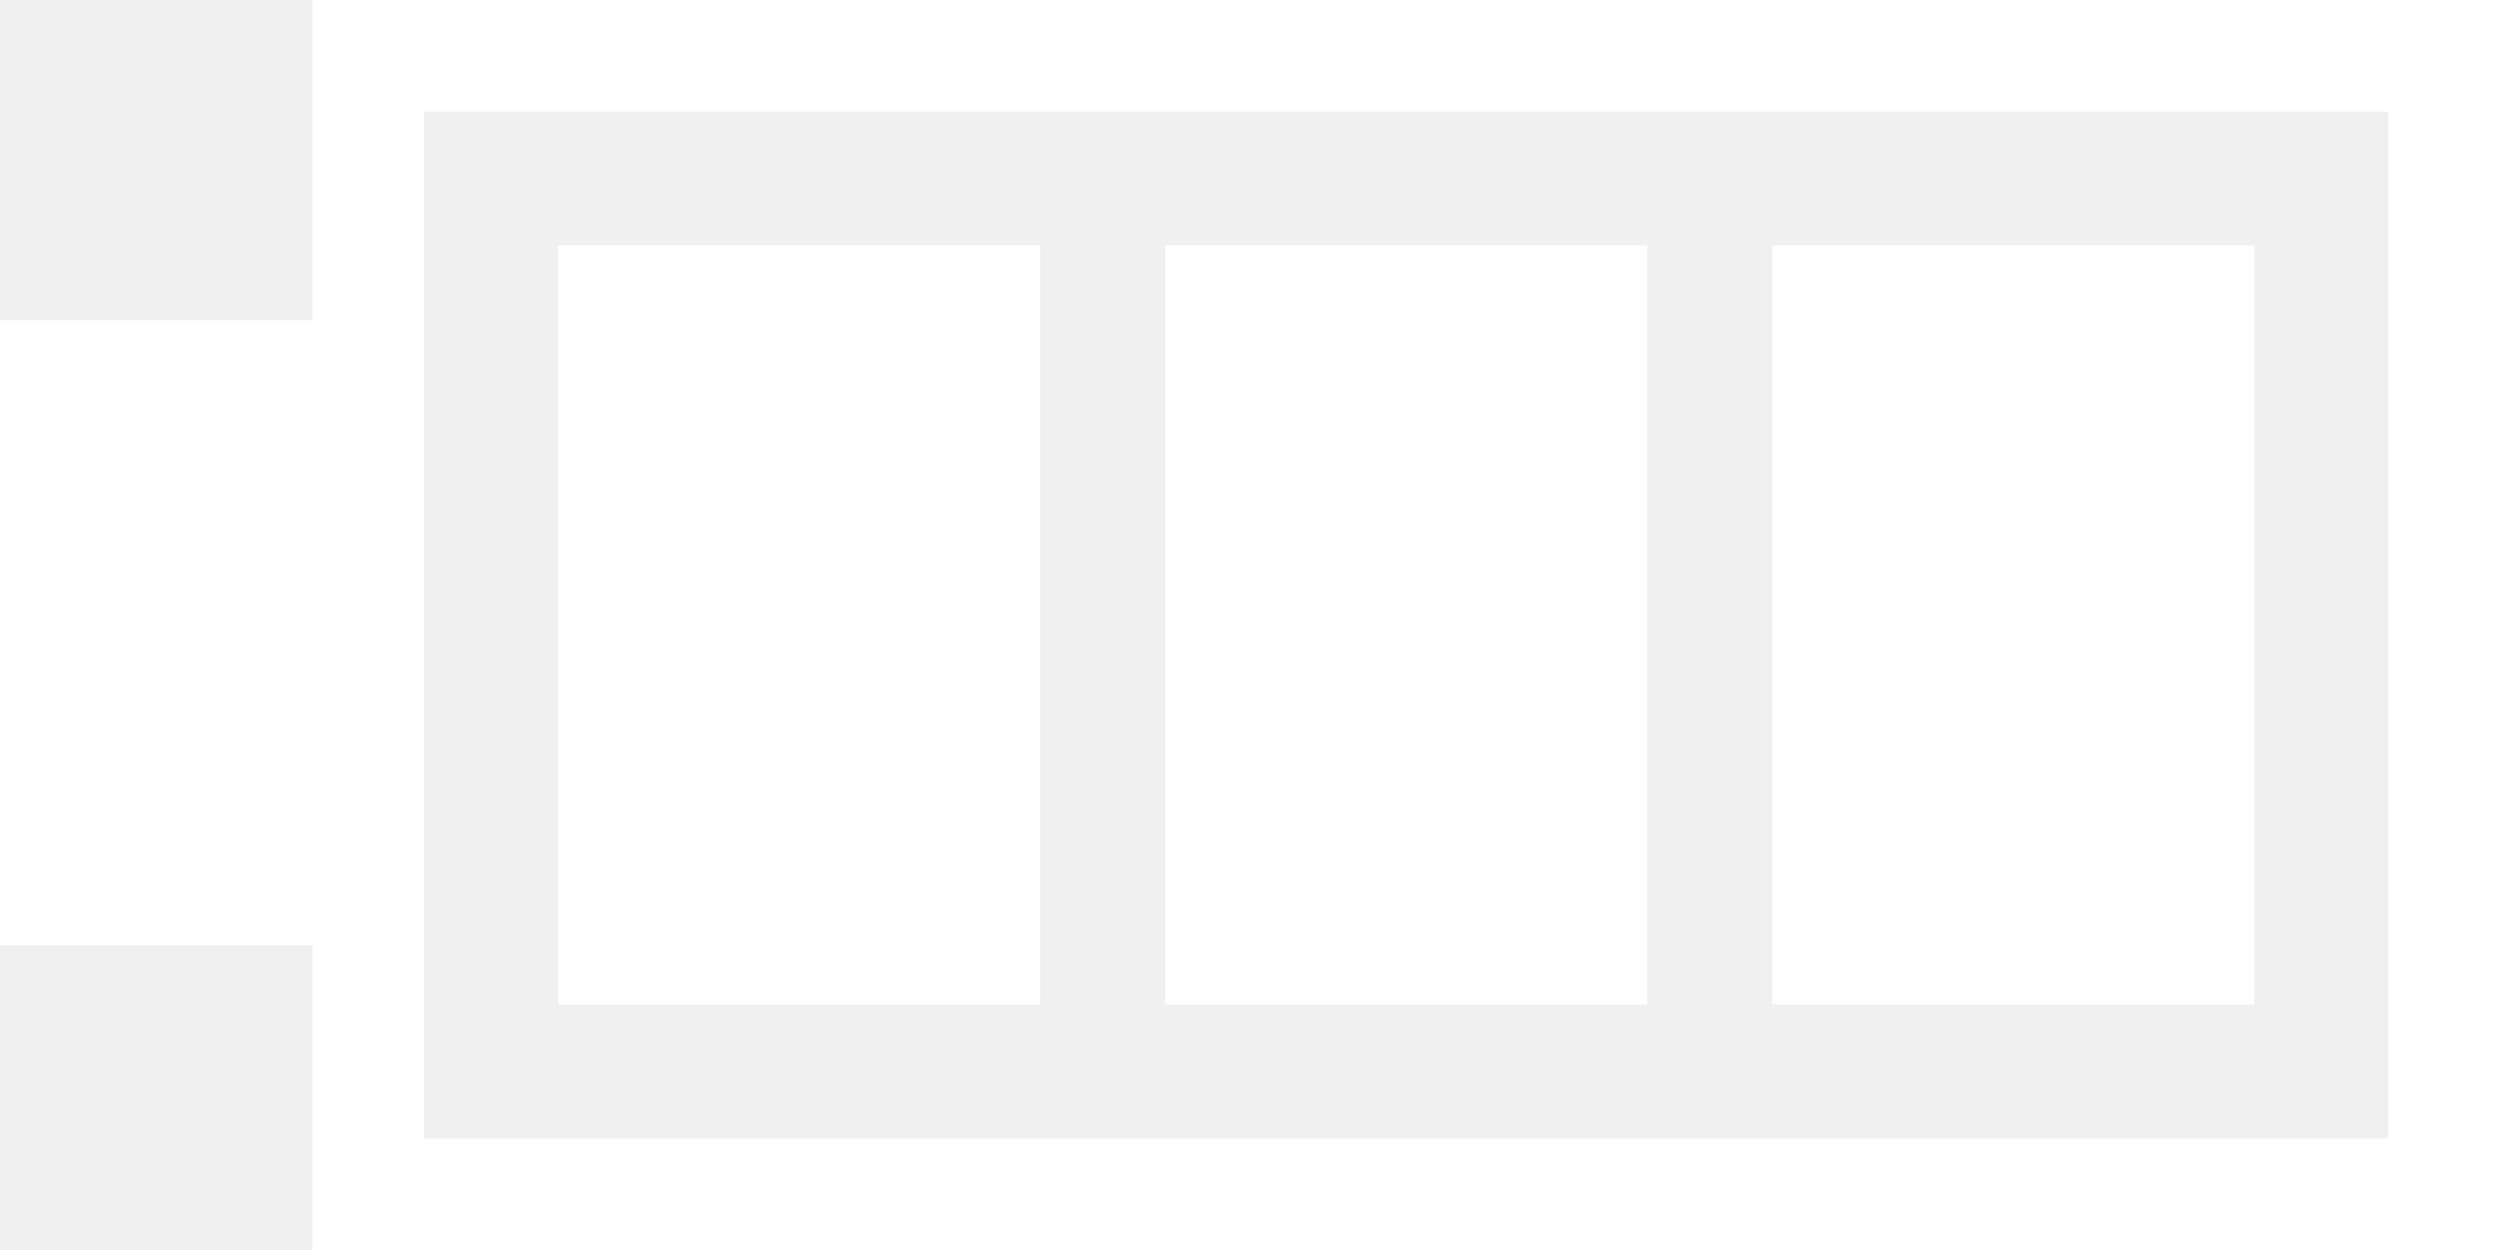
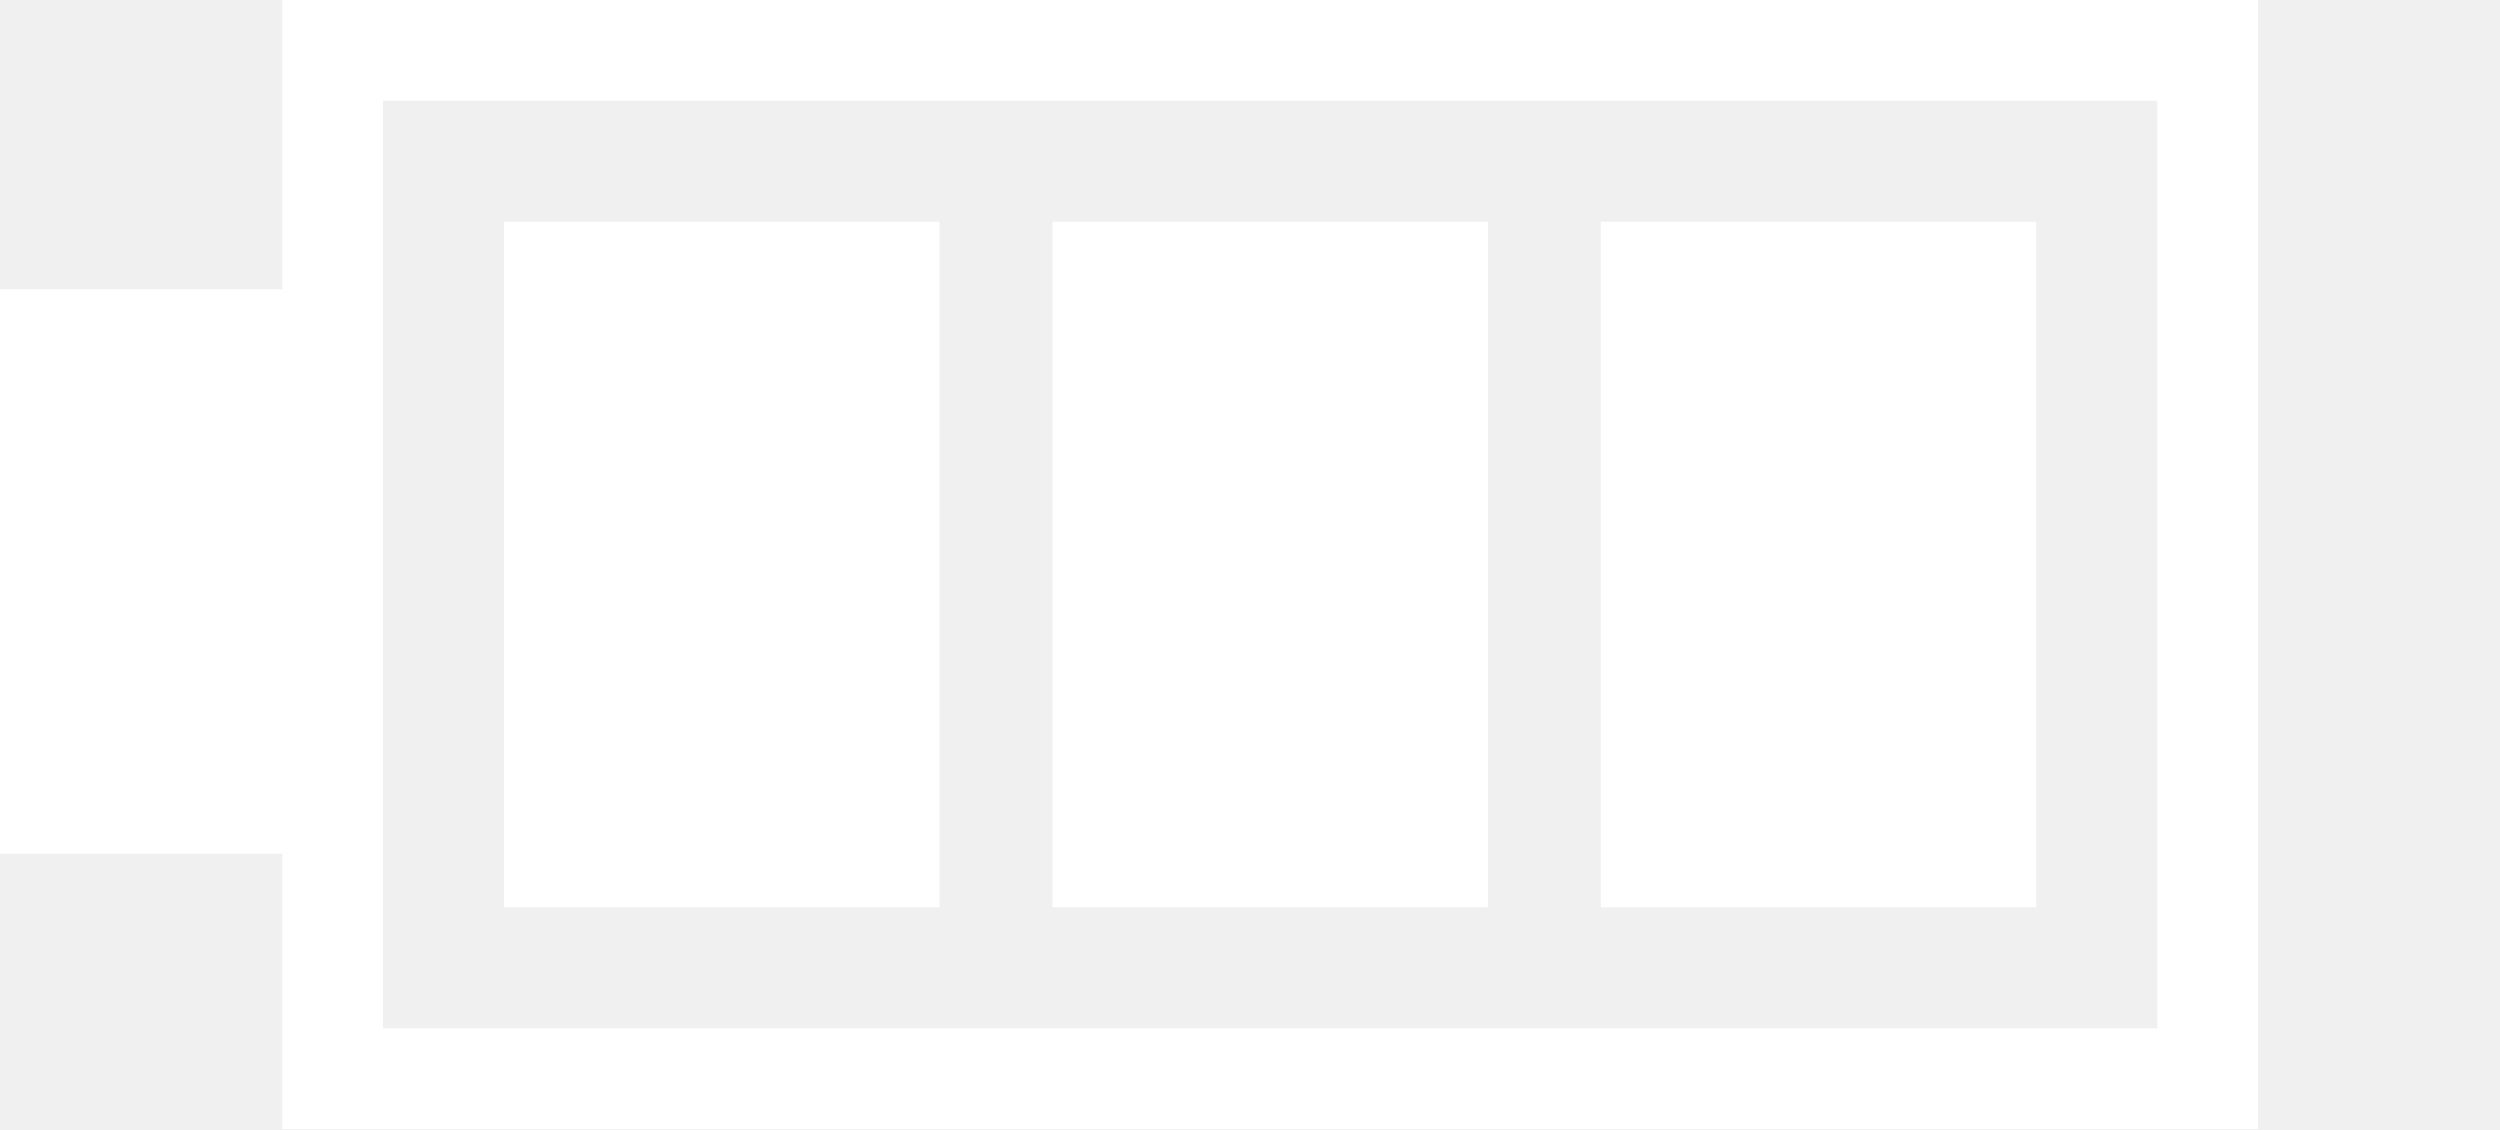
- <svg xmlns="http://www.w3.org/2000/svg" width="100%" height="100%" viewBox="0 0 560 280" version="1.1" xml:space="preserve" style="fill-rule:evenodd;clip-rule:evenodd;stroke-linejoin:round;stroke-miterlimit:2;">
-   <rect id="Artboard1" x="0" y="0" width="560" height="280" style="fill:none;" />
-   <g id="Artboard11">
-     <g transform="matrix(0.888605,0,0,10.7692,7.02811,0)">
-       <path d="M70.866,19.661L-7.909,19.661L-7.909,6.661L70.866,6.661L70.866,0L622.292,0L622.292,26L70.866,26L70.866,19.661ZM594.158,2.321L99,2.321L99,23.679L594.158,23.679L594.158,2.321Z" style="fill:white;" />
-     </g>
-     <g transform="matrix(1.524,0,0,1.19945,125,-30)">
-       <rect x="0" y="70.866" width="70.866" height="141.732" style="fill:white;" />
-     </g>
-     <g transform="matrix(1.524,0,0,1.19945,261,-30)">
-       <rect x="0" y="70.866" width="70.866" height="141.732" style="fill:white;" />
-     </g>
-     <g transform="matrix(1.524,0,0,1.19945,397,-30)">
-       <rect x="0" y="70.866" width="70.866" height="141.732" style="fill:white;" />
+ <svg xmlns="http://www.w3.org/2000/svg" width="100%" height="100%" viewBox="0 0 620 280" version="1.1" xml:space="preserve" style="fill-rule:evenodd;clip-rule:evenodd;stroke-linejoin:round;stroke-miterlimit:2;">
+   <g id="Artboard1" transform="matrix(1.10714,0,0,1,0,0)">
+     <rect x="0" y="0" width="560" height="280" style="fill:none;" />
+     <clipPath id="_clip1">
+       <rect x="0" y="0" width="560" height="280" />
+     </clipPath>
+     <g clip-path="url(#_clip1)">
+       <g transform="matrix(0.802611,0,0,10.7692,6.34797,0)">
+         <path d="M70.866,19.661L-7.909,19.661L-7.909,6.661L70.866,6.661L70.866,0L622.292,0L622.292,26L70.866,26L70.866,19.661ZM594.158,2.321L99,2.321L99,23.679L594.158,23.679L594.158,2.321Z" style="fill:white;" />
+       </g>
+       <g transform="matrix(0.903226,0,0,1,0,0)">
+         <g transform="matrix(1.524,0,0,1.19945,125,-30)">
+           <rect x="0" y="70.866" width="70.866" height="141.732" style="fill:white;" />
+         </g>
+         <g transform="matrix(1.524,0,0,1.19945,261,-30)">
+           <rect x="0" y="70.866" width="70.866" height="141.732" style="fill:white;" />
+         </g>
+         <g transform="matrix(1.524,0,0,1.19945,397,-30)">
+           <rect x="0" y="70.866" width="70.866" height="141.732" style="fill:white;" />
+         </g>
+       </g>
    </g>
  </g>
</svg>
